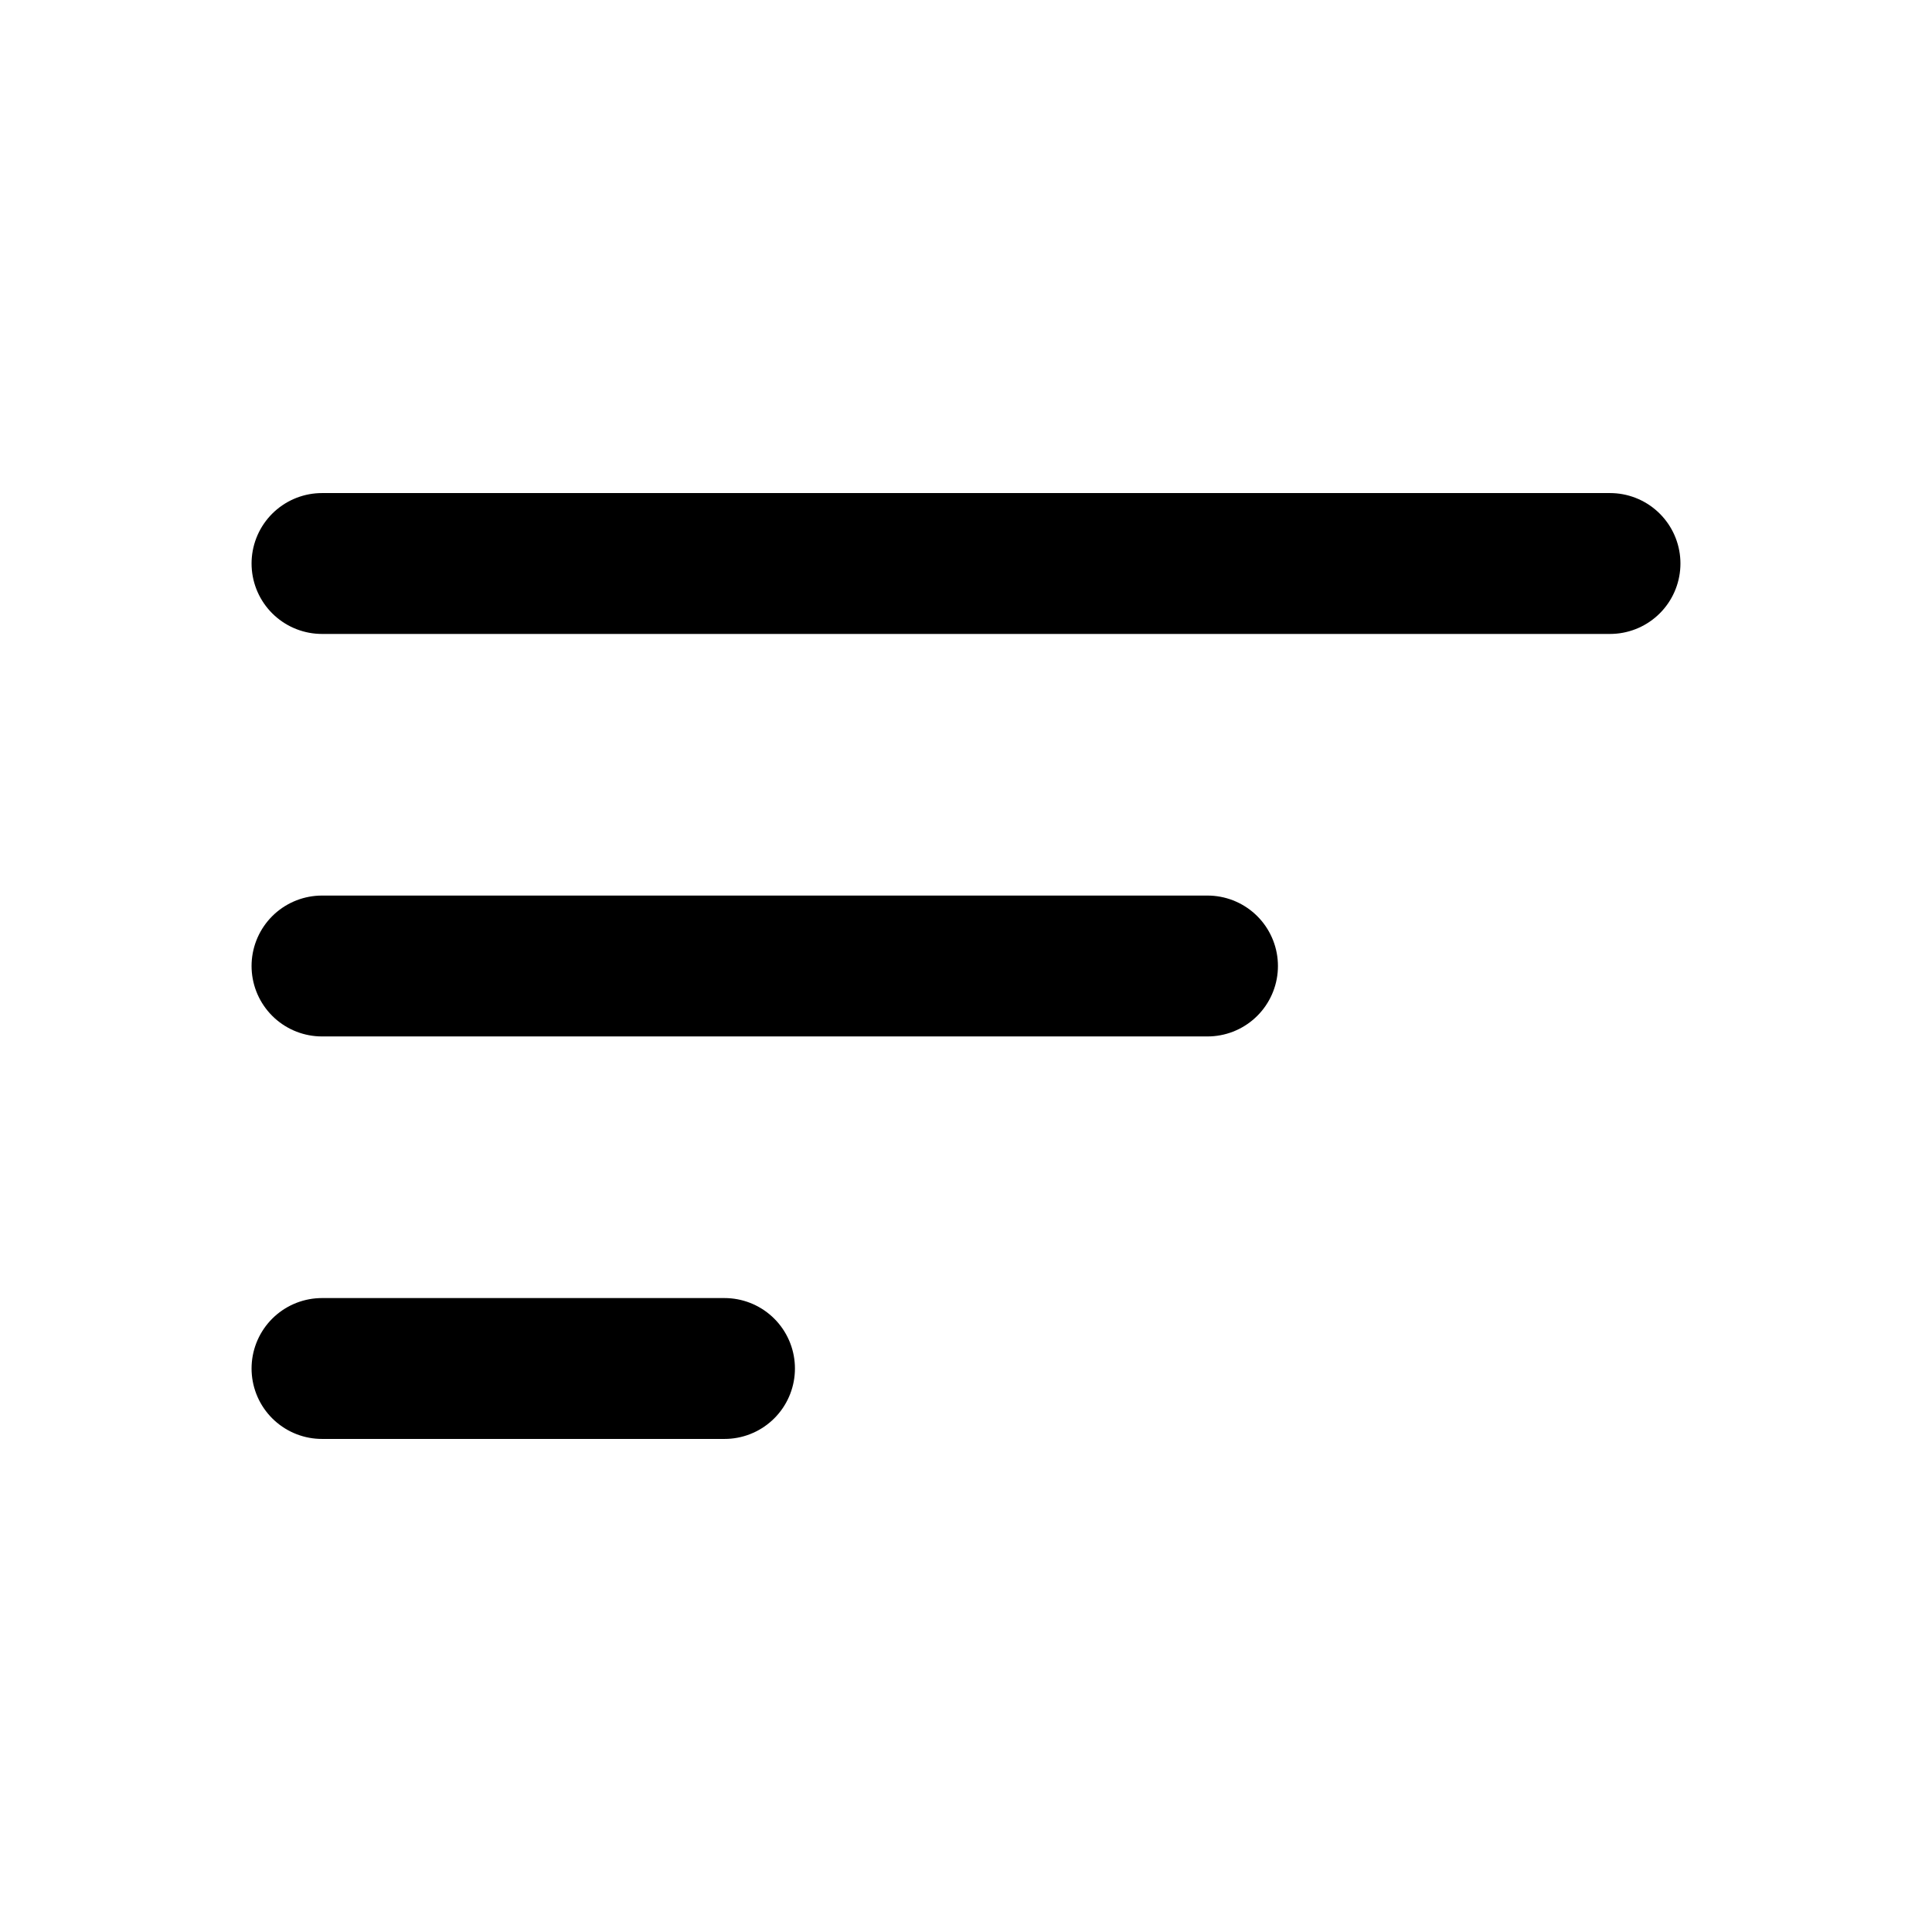
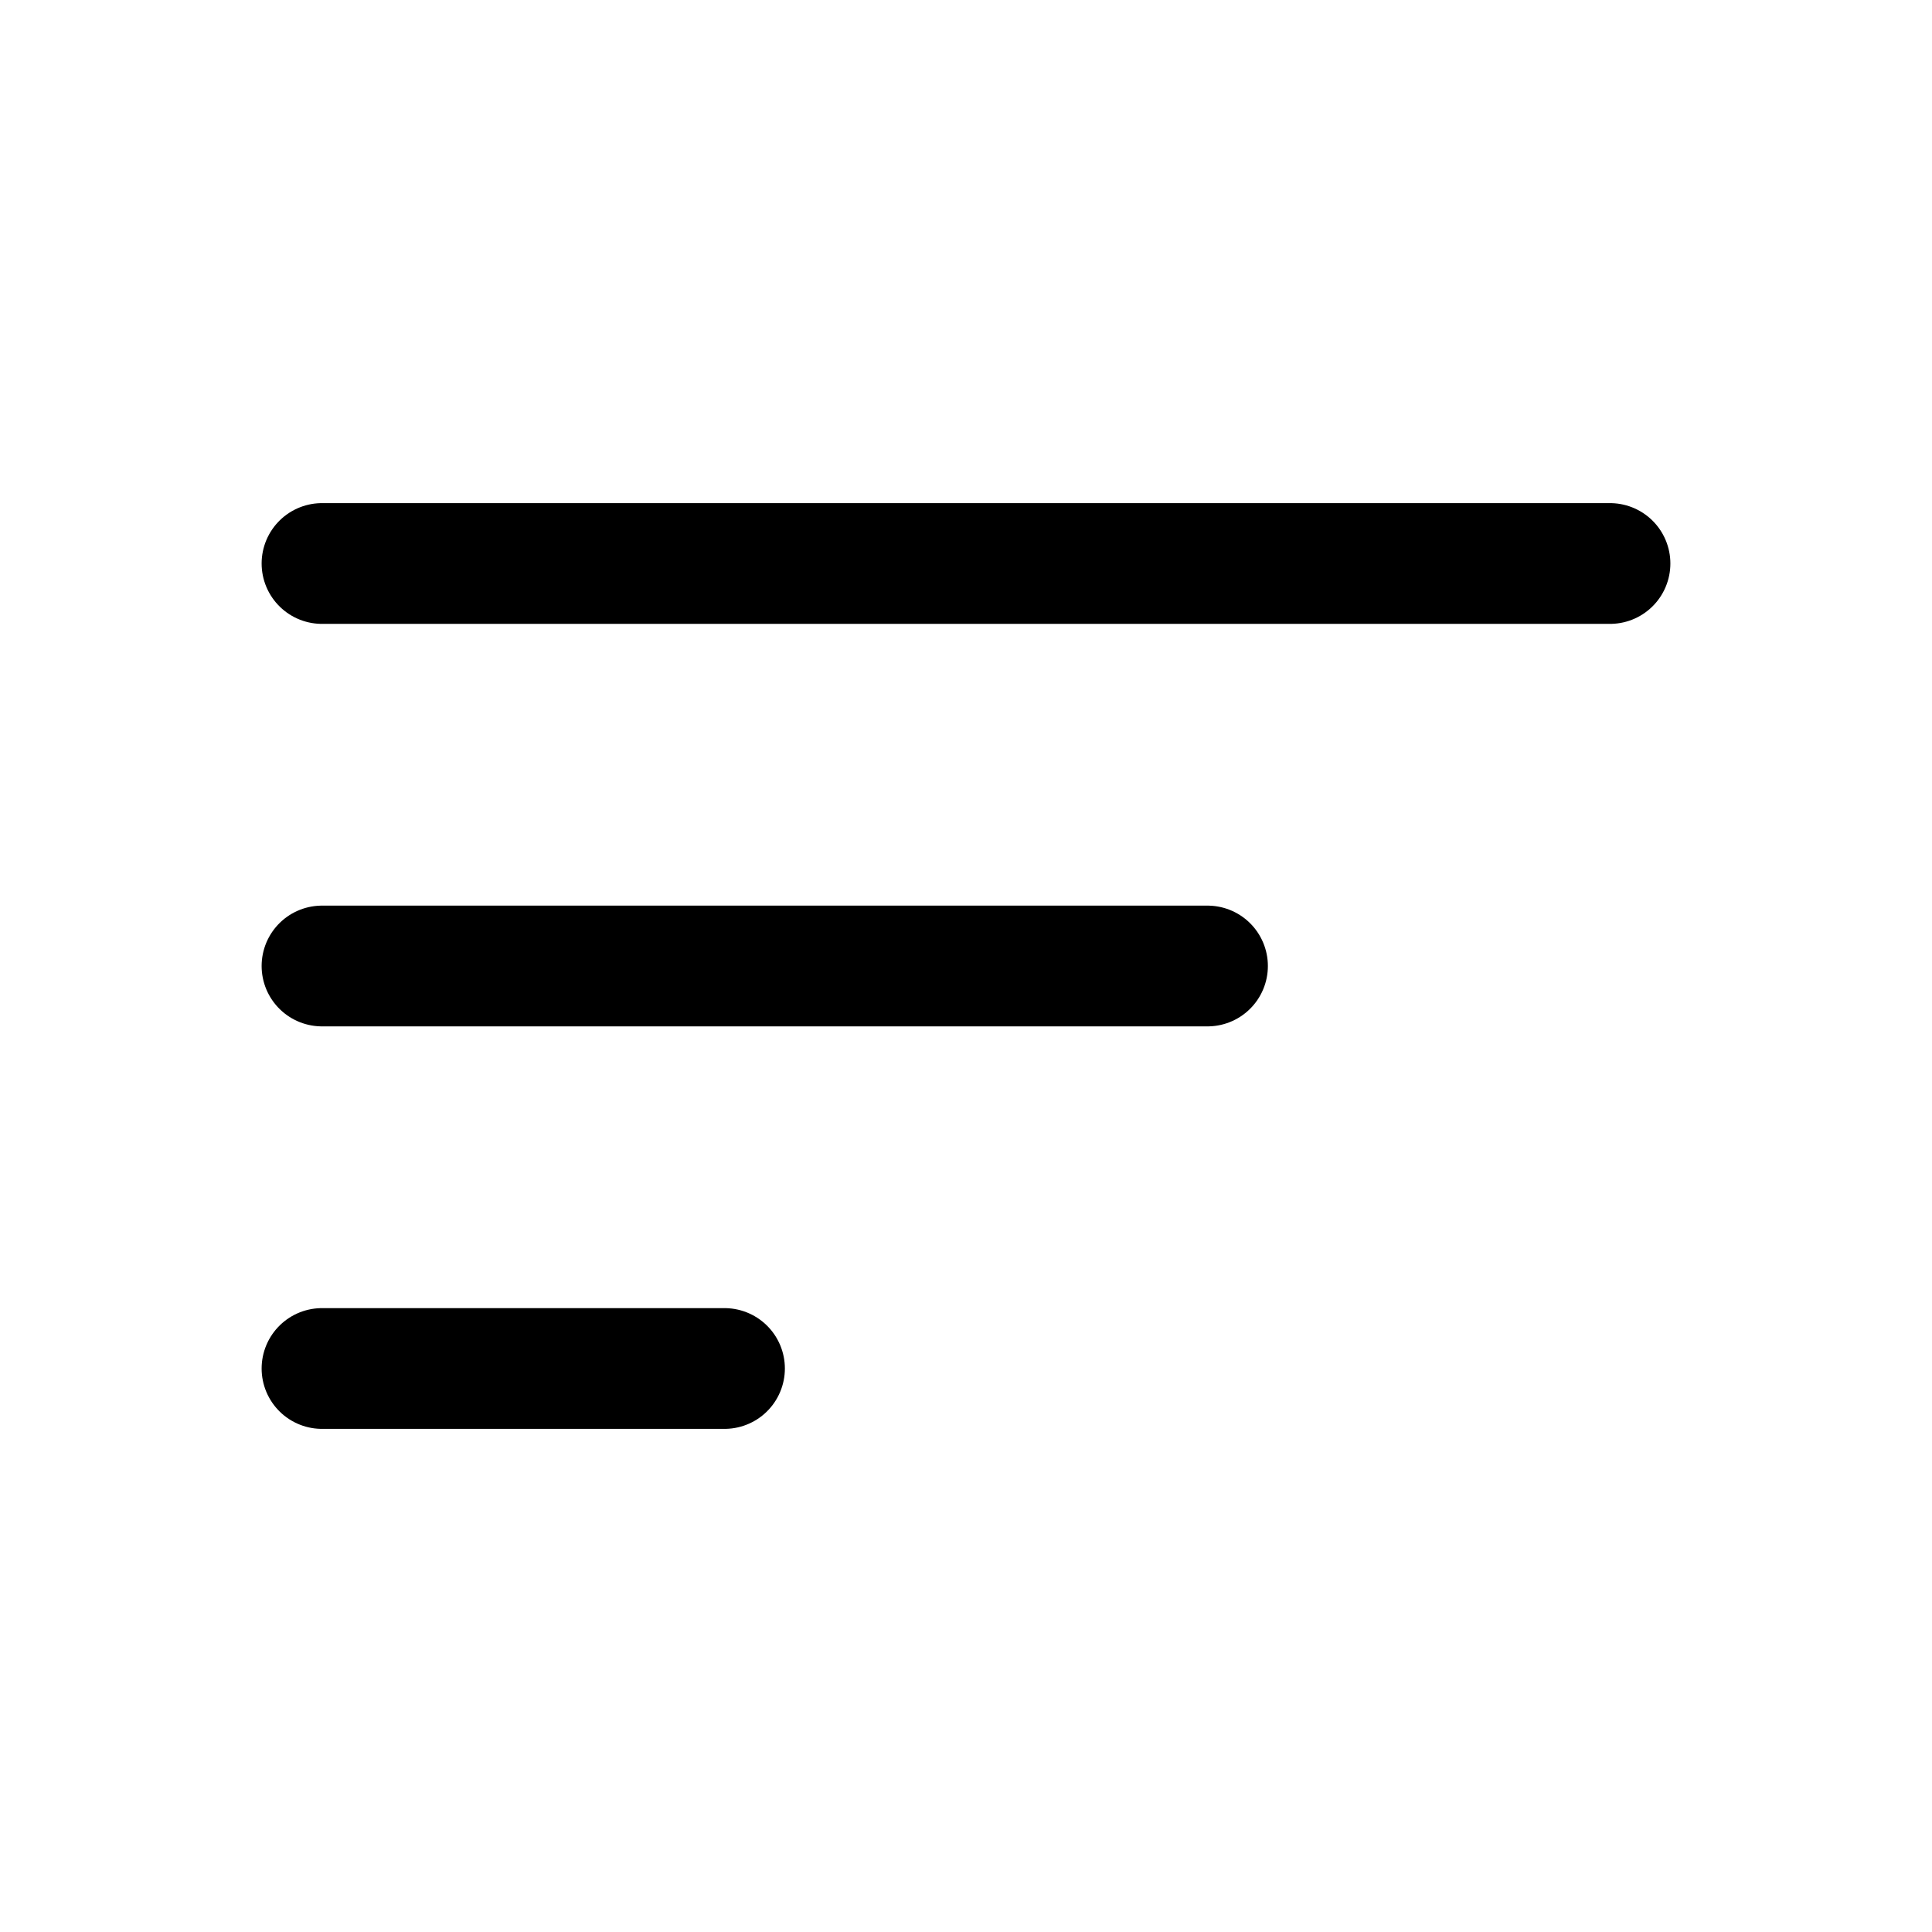
<svg xmlns="http://www.w3.org/2000/svg" width="32" height="32" viewBox="0 0 24 24">
-   <path fill="none" stroke="currentColor" stroke-linecap="round" stroke-width="1.75" d="M20 7H4m11 5H4m5 5H4" />
+   <path fill="none" stroke="currentColor" stroke-linecap="round" stroke-width="1.5" d="M20 7H4m11 5H4m5 5H4" />
</svg>
